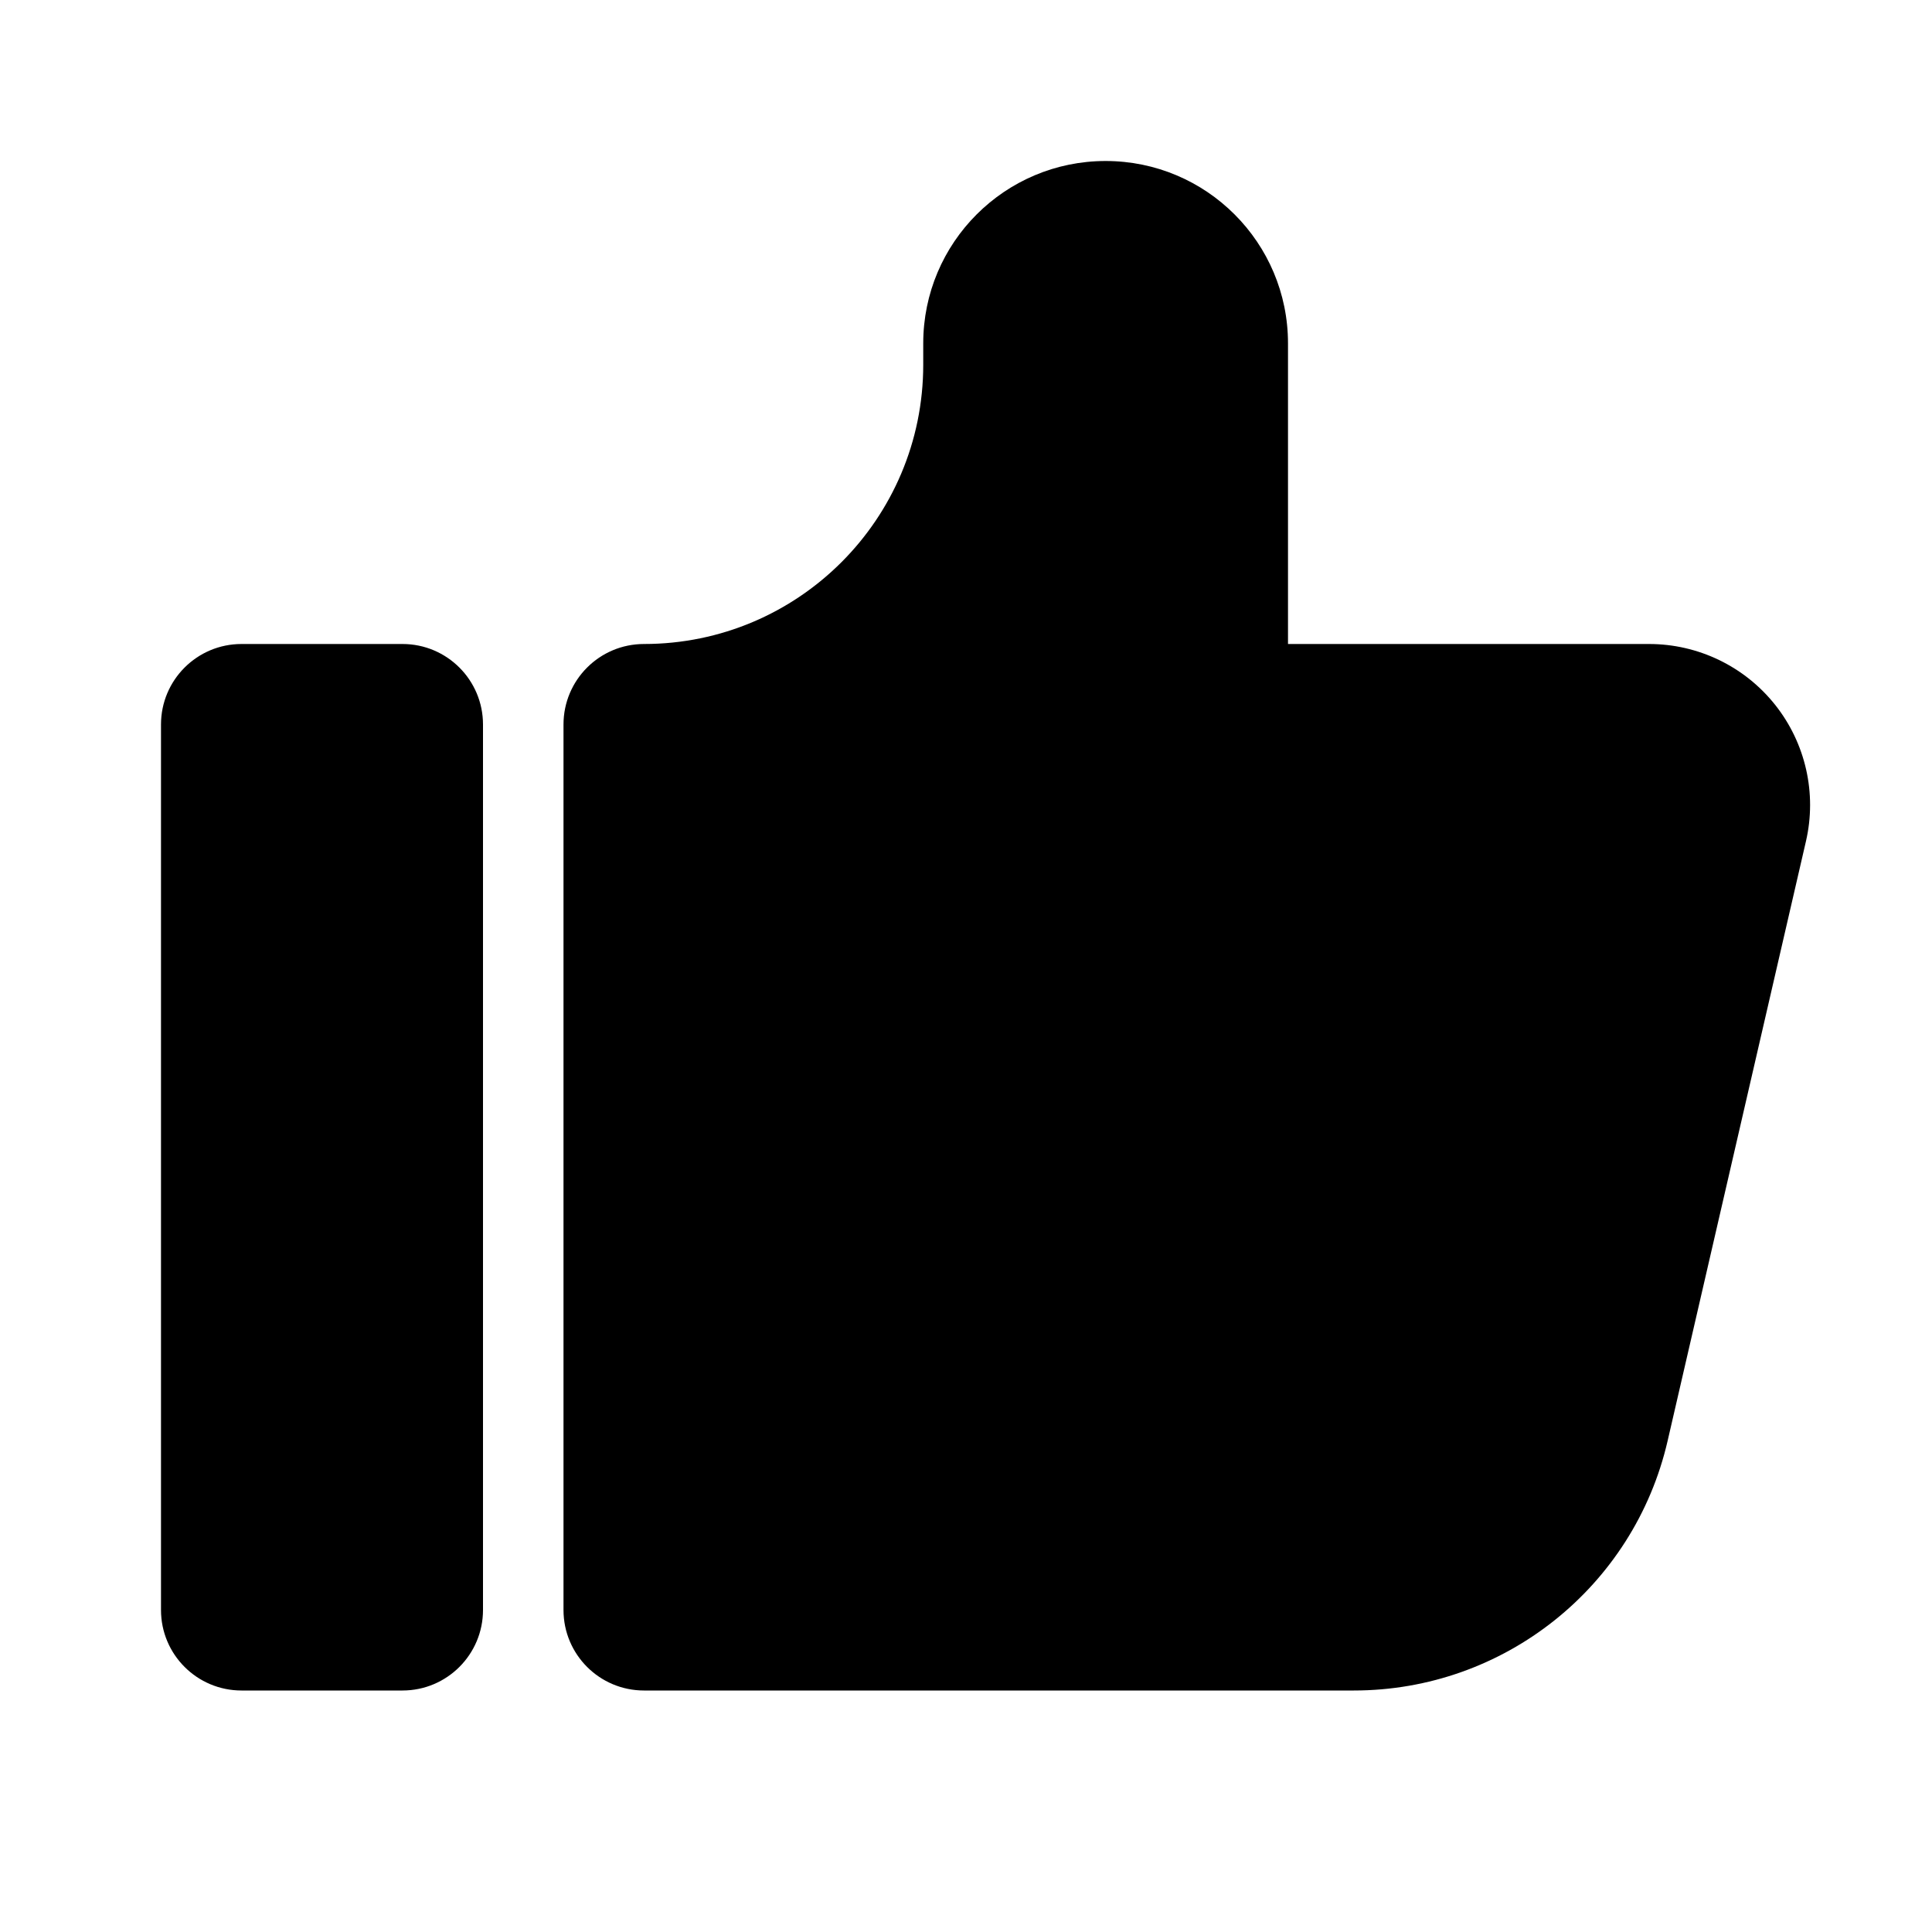
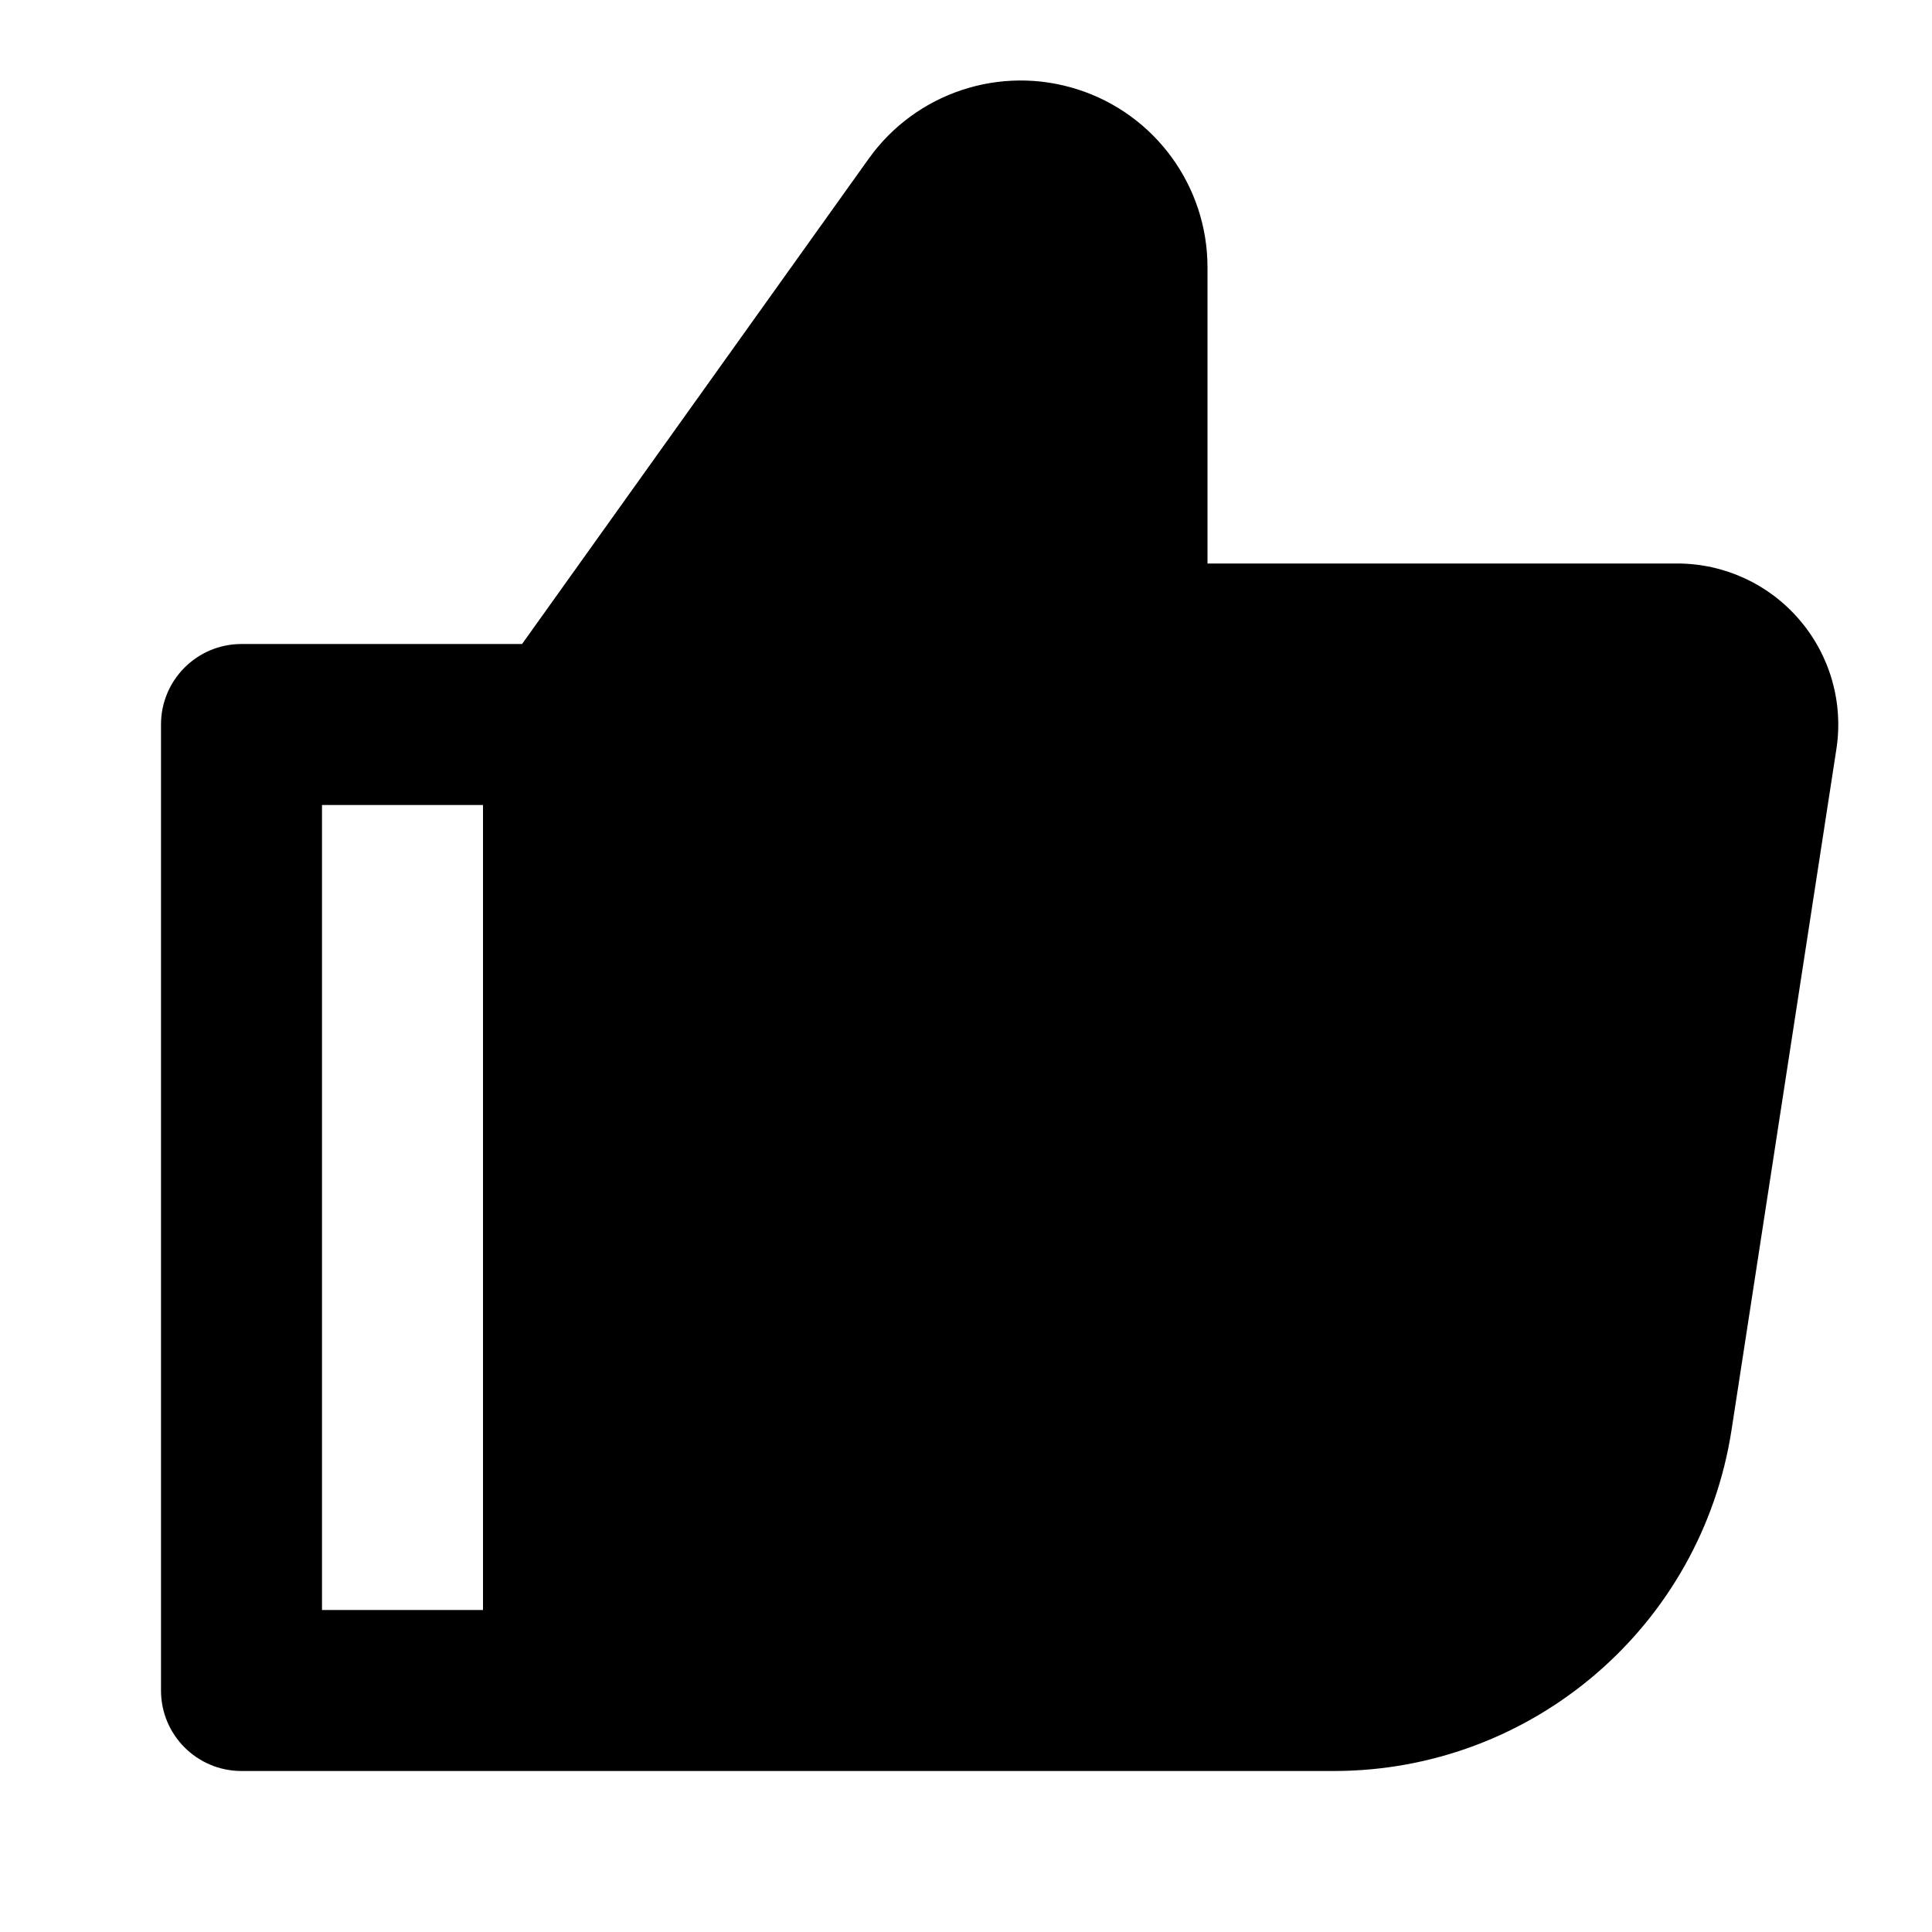
- <svg xmlns="http://www.w3.org/2000/svg" width="768" height="768" viewBox="0 0 768 768">
-   <defs>
-     <style>.a{opacity:0;}</style>
-   </defs>
-   <path d="M192,288V640a32,32,0,0,1-32,32H96a32,32,0,0,1-32-32V288a32,32,0,0,1,32-32h64A32,32,0,0,1,192,288Zm416-32H512V136.5A72.5,72.5,0,0,0,439.5,64h0A72.5,72.5,0,0,0,367,136.5V145A111,111,0,0,1,256,256h0a32,32,0,0,0-32,32V640a32,32,0,0,0,32,32H538.17A128,128,0,0,0,662.9,572.78l55-238.39A64,64,0,0,0,655.55,256Z" />
-   <rect class="a" width="768" height="768" />
+ <svg xmlns="http://www.w3.org/2000/svg" width="768px" height="768px" viewBox="0 0 768 768" version="1.1">
+   <g id="Page-1" stroke="none" stroke-width="1" fill="none" fill-rule="evenodd">
+     <g id="thumb-up-filled" fill="#000000" fill-rule="nonzero">
+       <path d="M715.27,246.33 C703.12,232.148 685.375,223.99 666.7,224 L480,224 L480,106.25 C479.994,73.973 459.139,45.396 428.402,35.546 C397.665,25.696 364.085,36.829 345.32,63.09 L207.53,256 L96,256 C78.327,256 64,270.327 64,288 L64,672 C64,689.673 78.327,704 96,704 L530.19,704 C609.161,704 676.321,646.383 688.33,568.33 L730,297.73 C732.837,279.267 727.456,260.487 715.27,246.33 L715.27,246.33 Z M128,640 L128,320 L192,320 L192,640 L128,640 Z" id="形状" />
+       <rect id="矩形" opacity="0" x="0" y="0" width="768" height="768" />
+     </g>
+   </g>
</svg>
